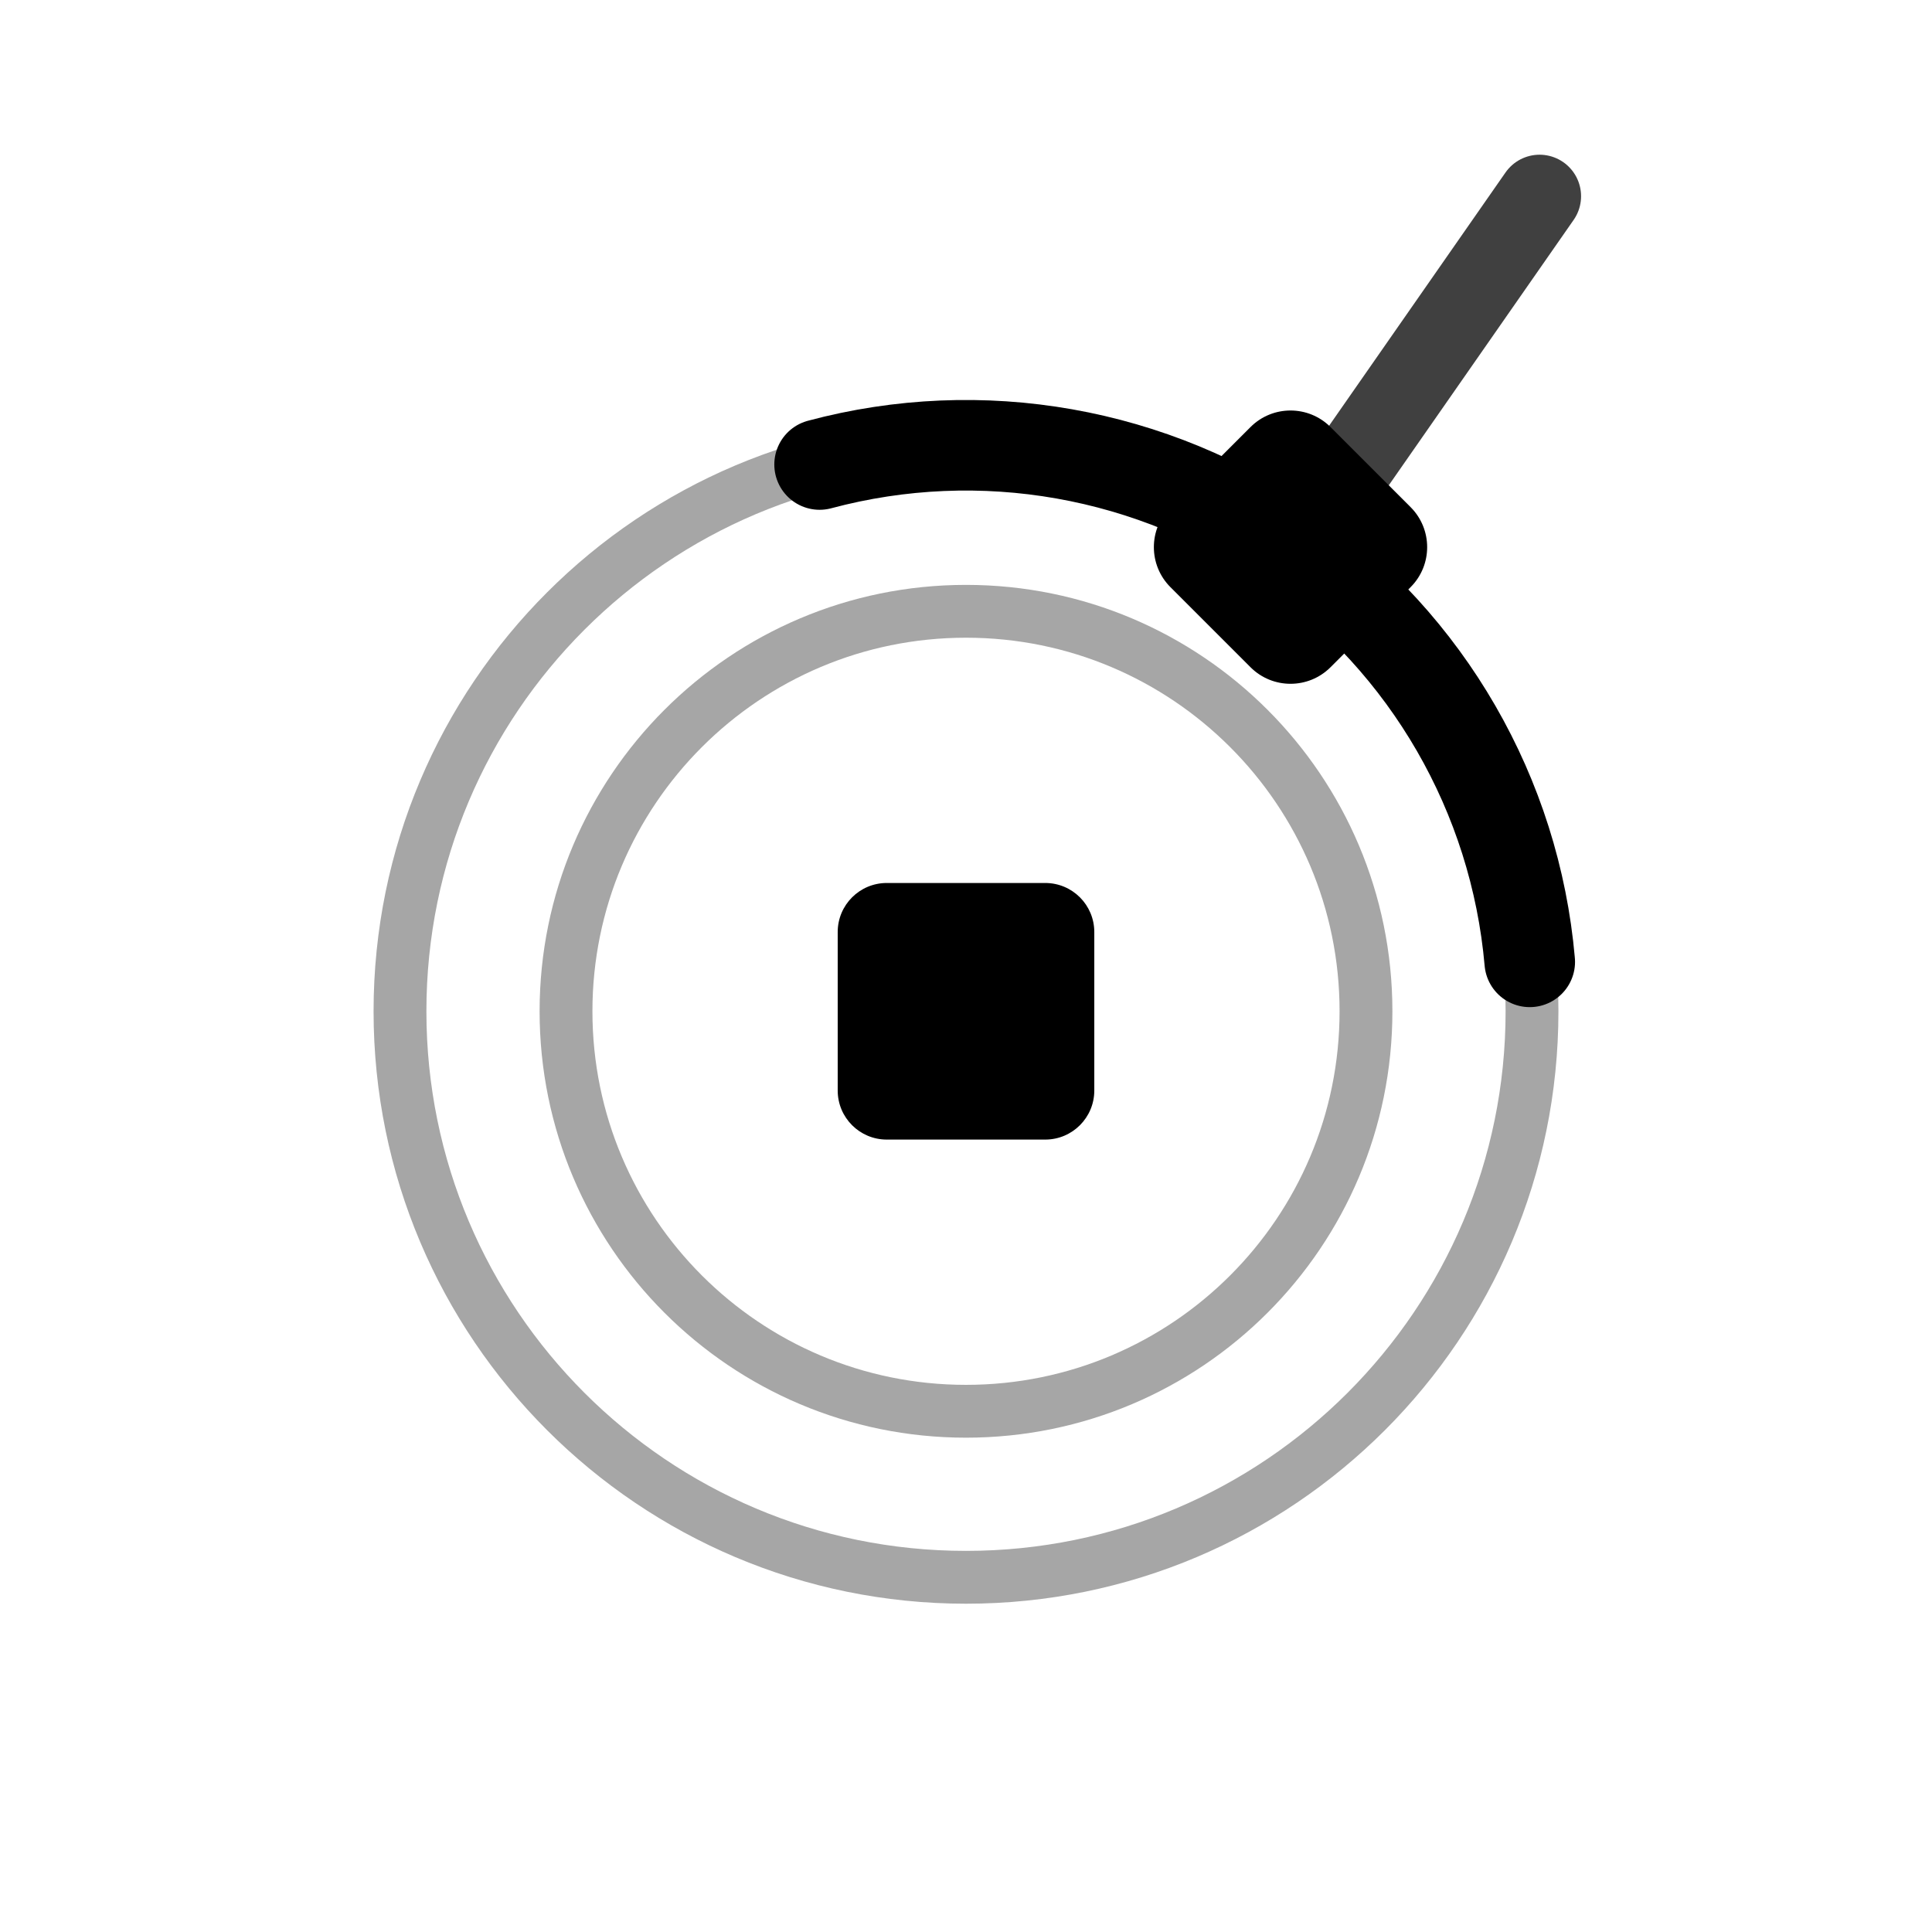
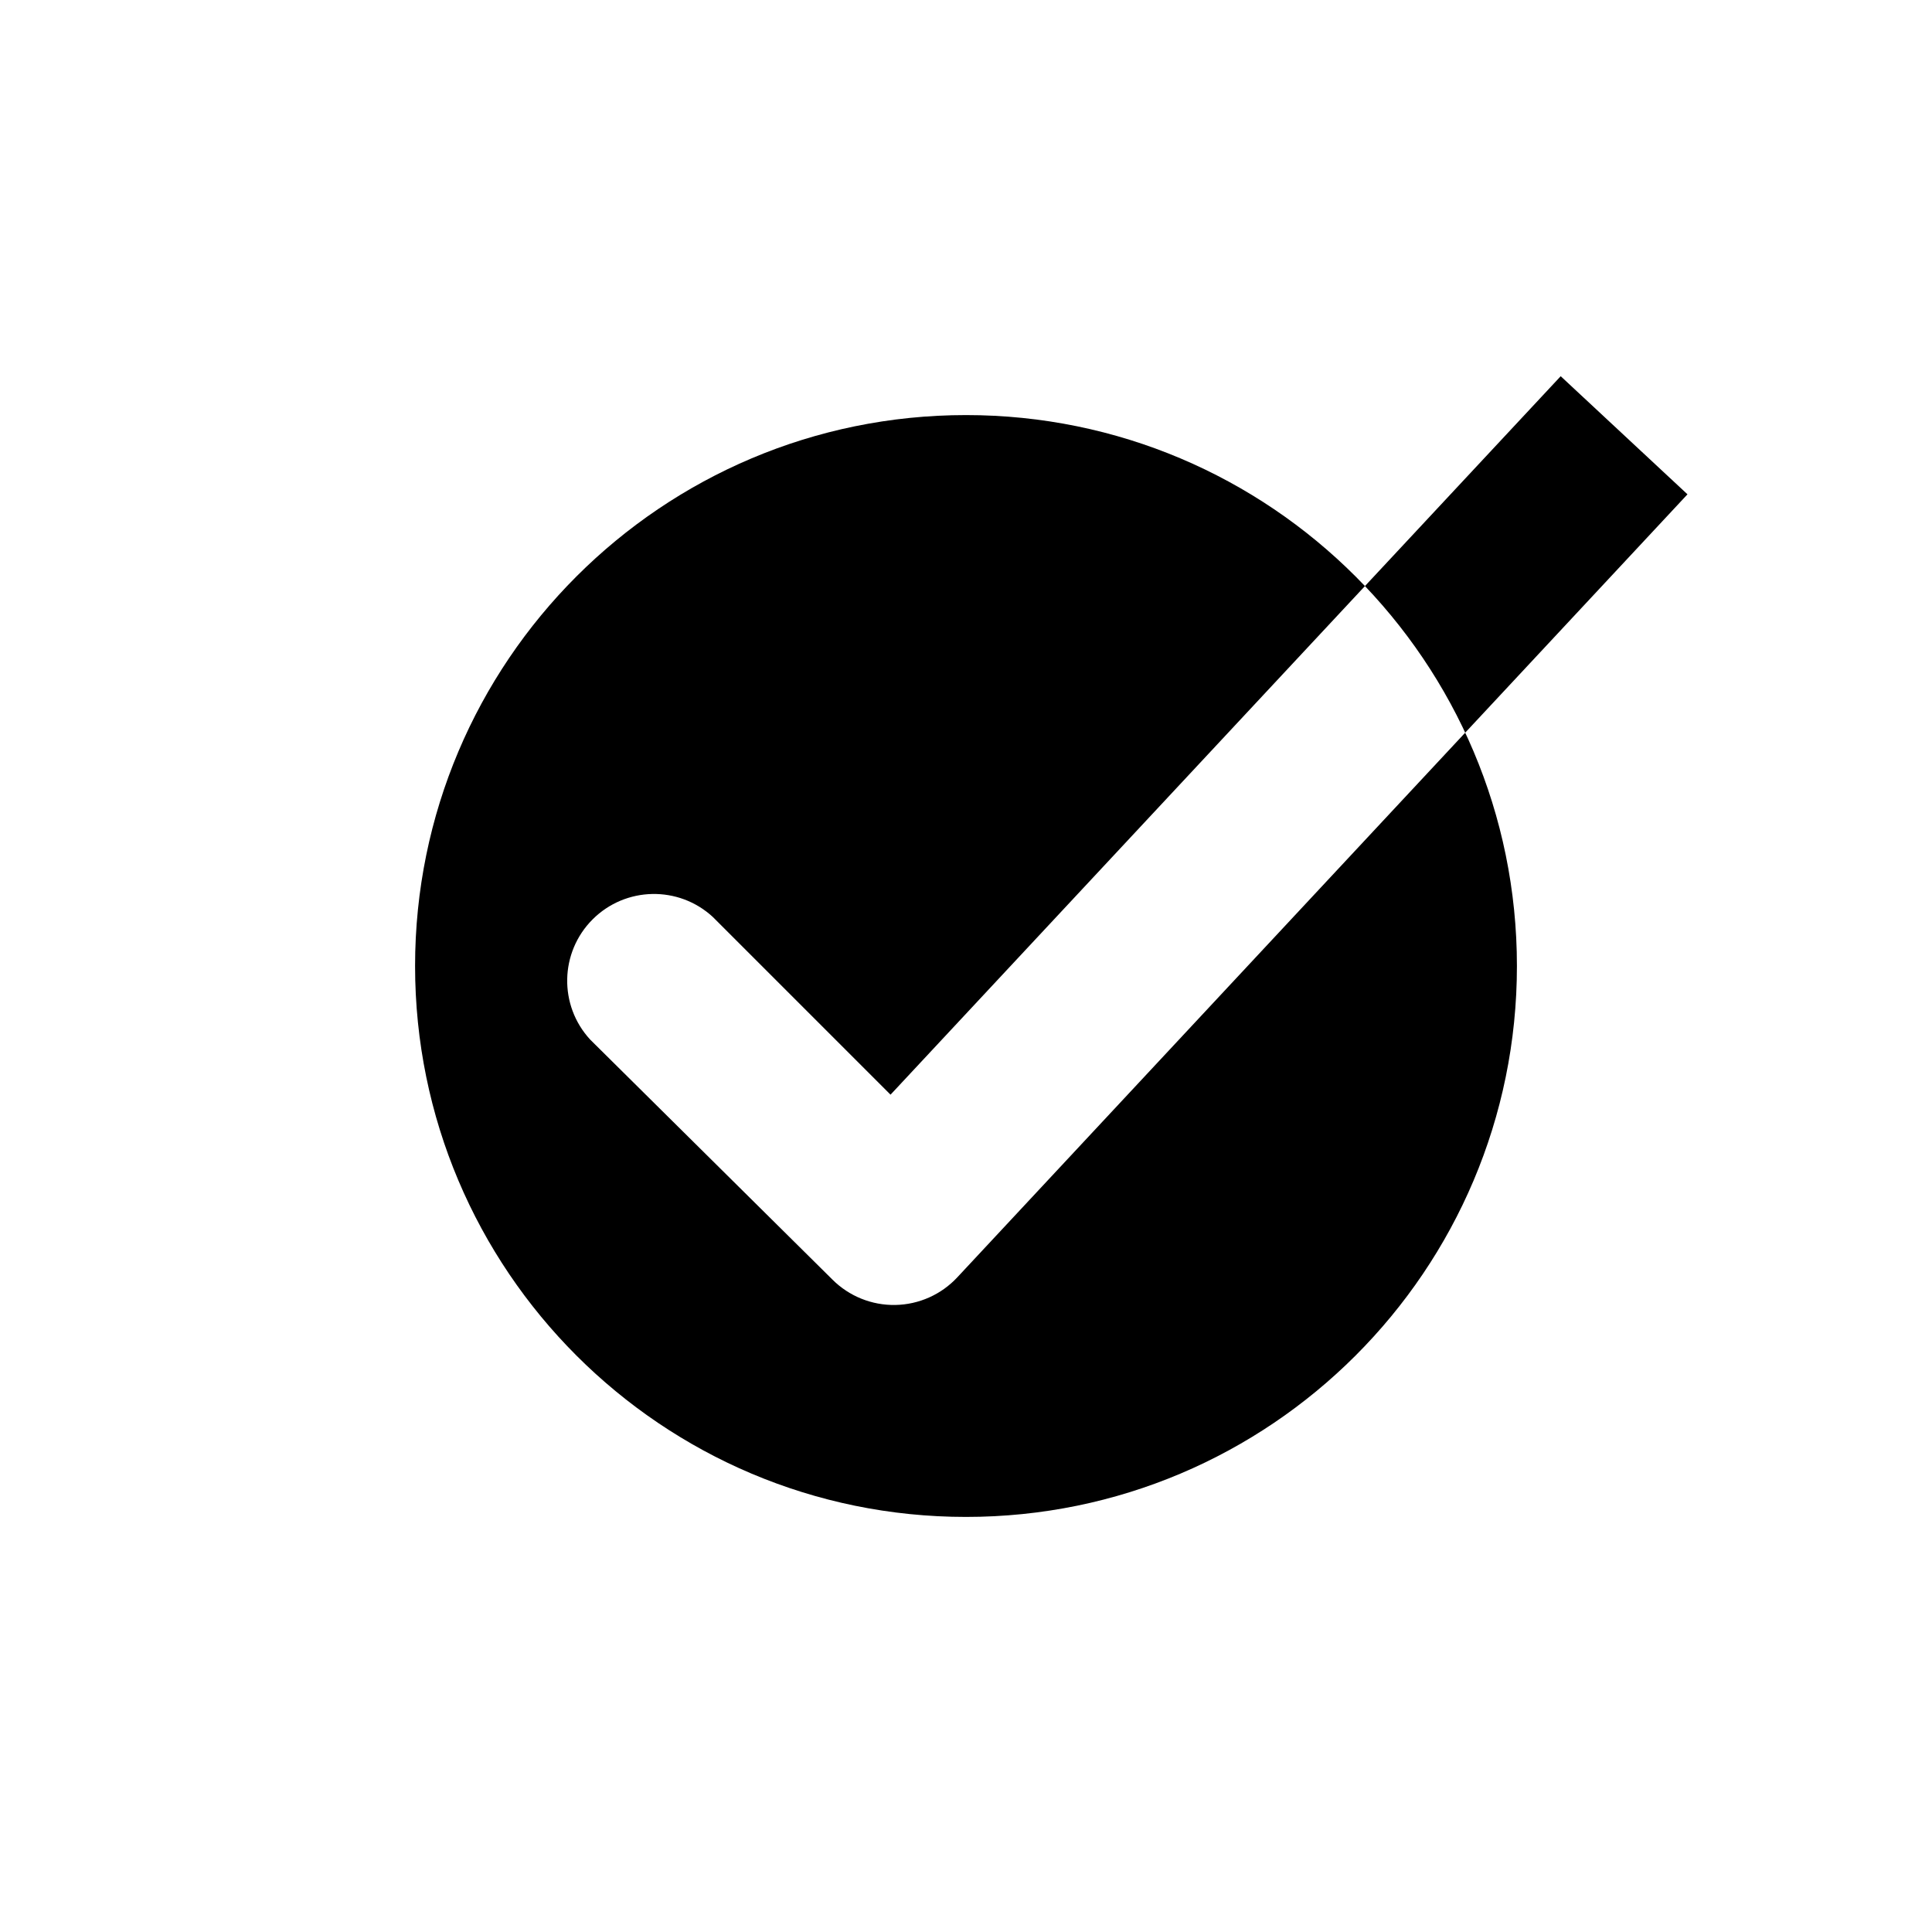
<svg xmlns="http://www.w3.org/2000/svg" viewBox="0 0 512 512" width="512" height="512" role="img" aria-label="Seek">
-   <g fill="none" stroke="currentColor" stroke-linecap="round">
-     <circle cx="256" cy="268" r="150" stroke-width="14" opacity="0.35" />
-     <circle cx="256" cy="268" r="106" stroke-width="14" opacity="0.35" />
-     <path d="M217.2 123.1 A150 150 0 0 1 405.4 254.9" stroke-width="24" />
-     <path d="M408 52 L346 141" stroke-width="22" opacity="0.75" />
-   </g>
-   <rect x="312" y="115" width="60" height="60" rx="15" transform="rotate(45 342 145)" fill="currentColor" />
-   <rect x="222" y="234" width="68" height="68" rx="13" fill="currentColor" />
+   <path fill-rule="evenodd" clip-rule="evenodd" fill="currentColor" d="M256 110a146 146 0 1 0 0 292 146 146 0 0 0 0-292Zm-99.6 165.5a23 23 0 0 1 32.5-32.5l47.1 47.1 177.6-190.4 33.6 31.3-193.5 207.5a23 23 0 0 1-33.1.6l-64.2-63.6Z" />
</svg>
